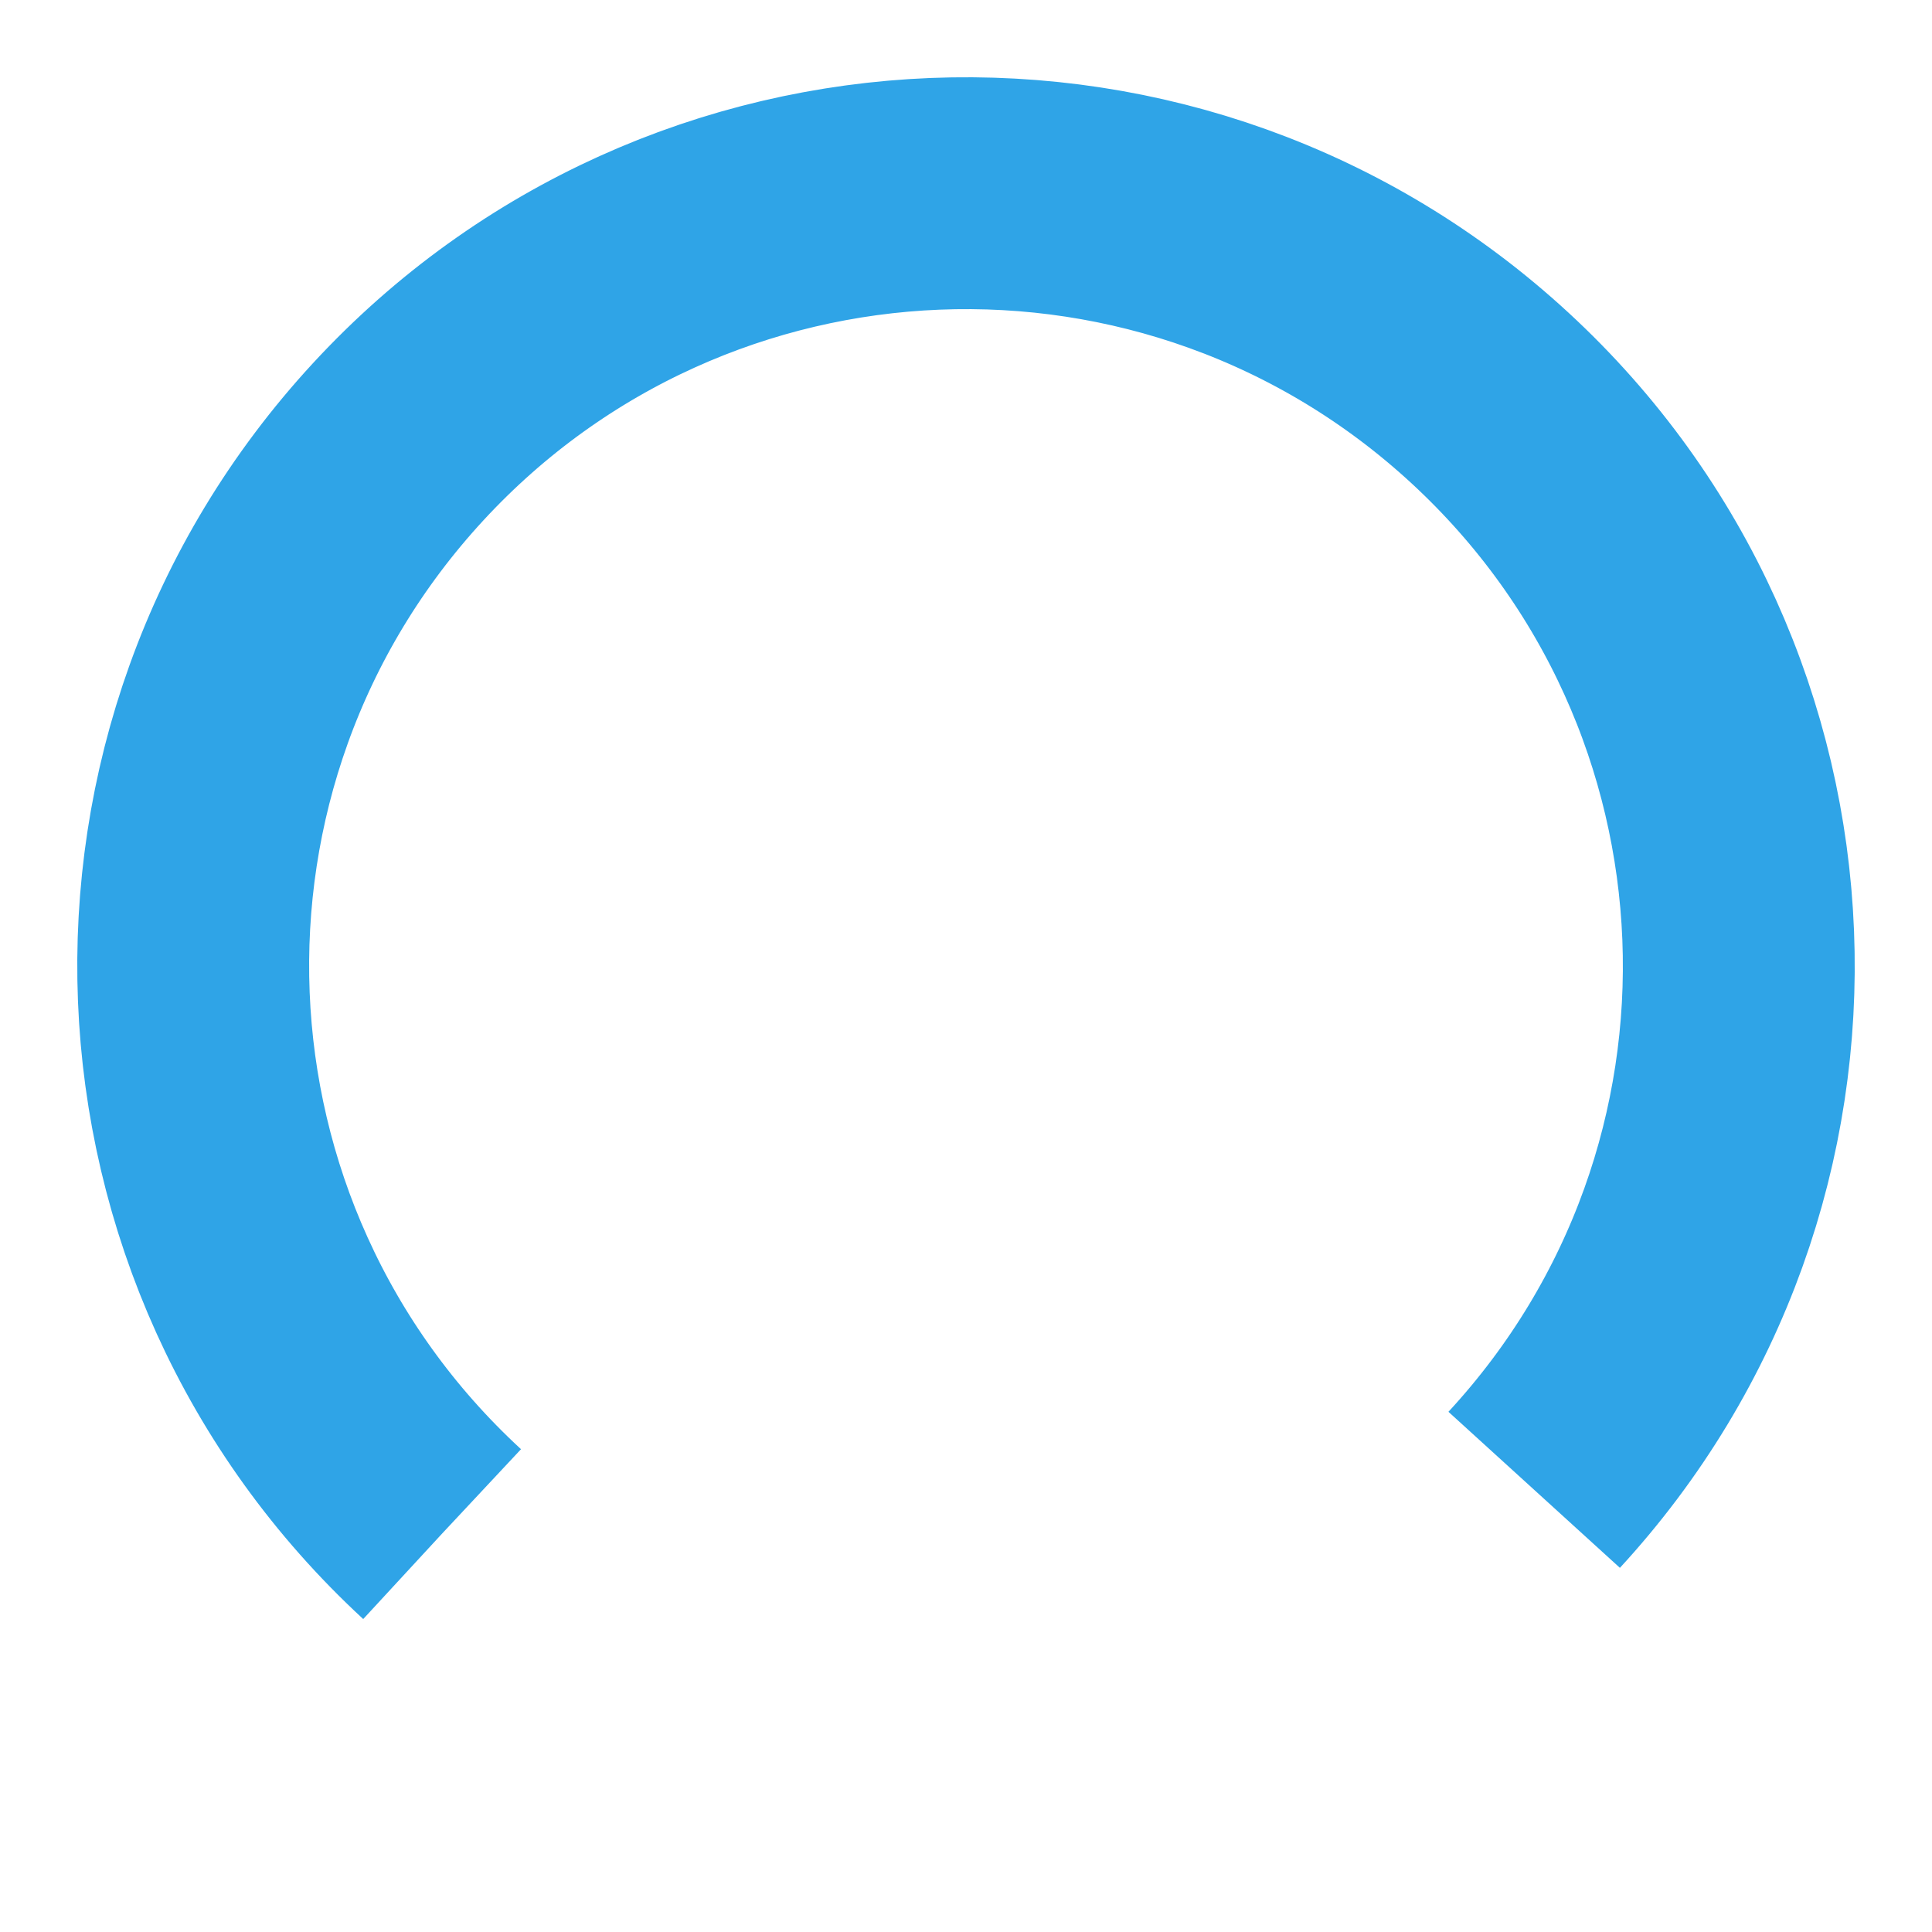
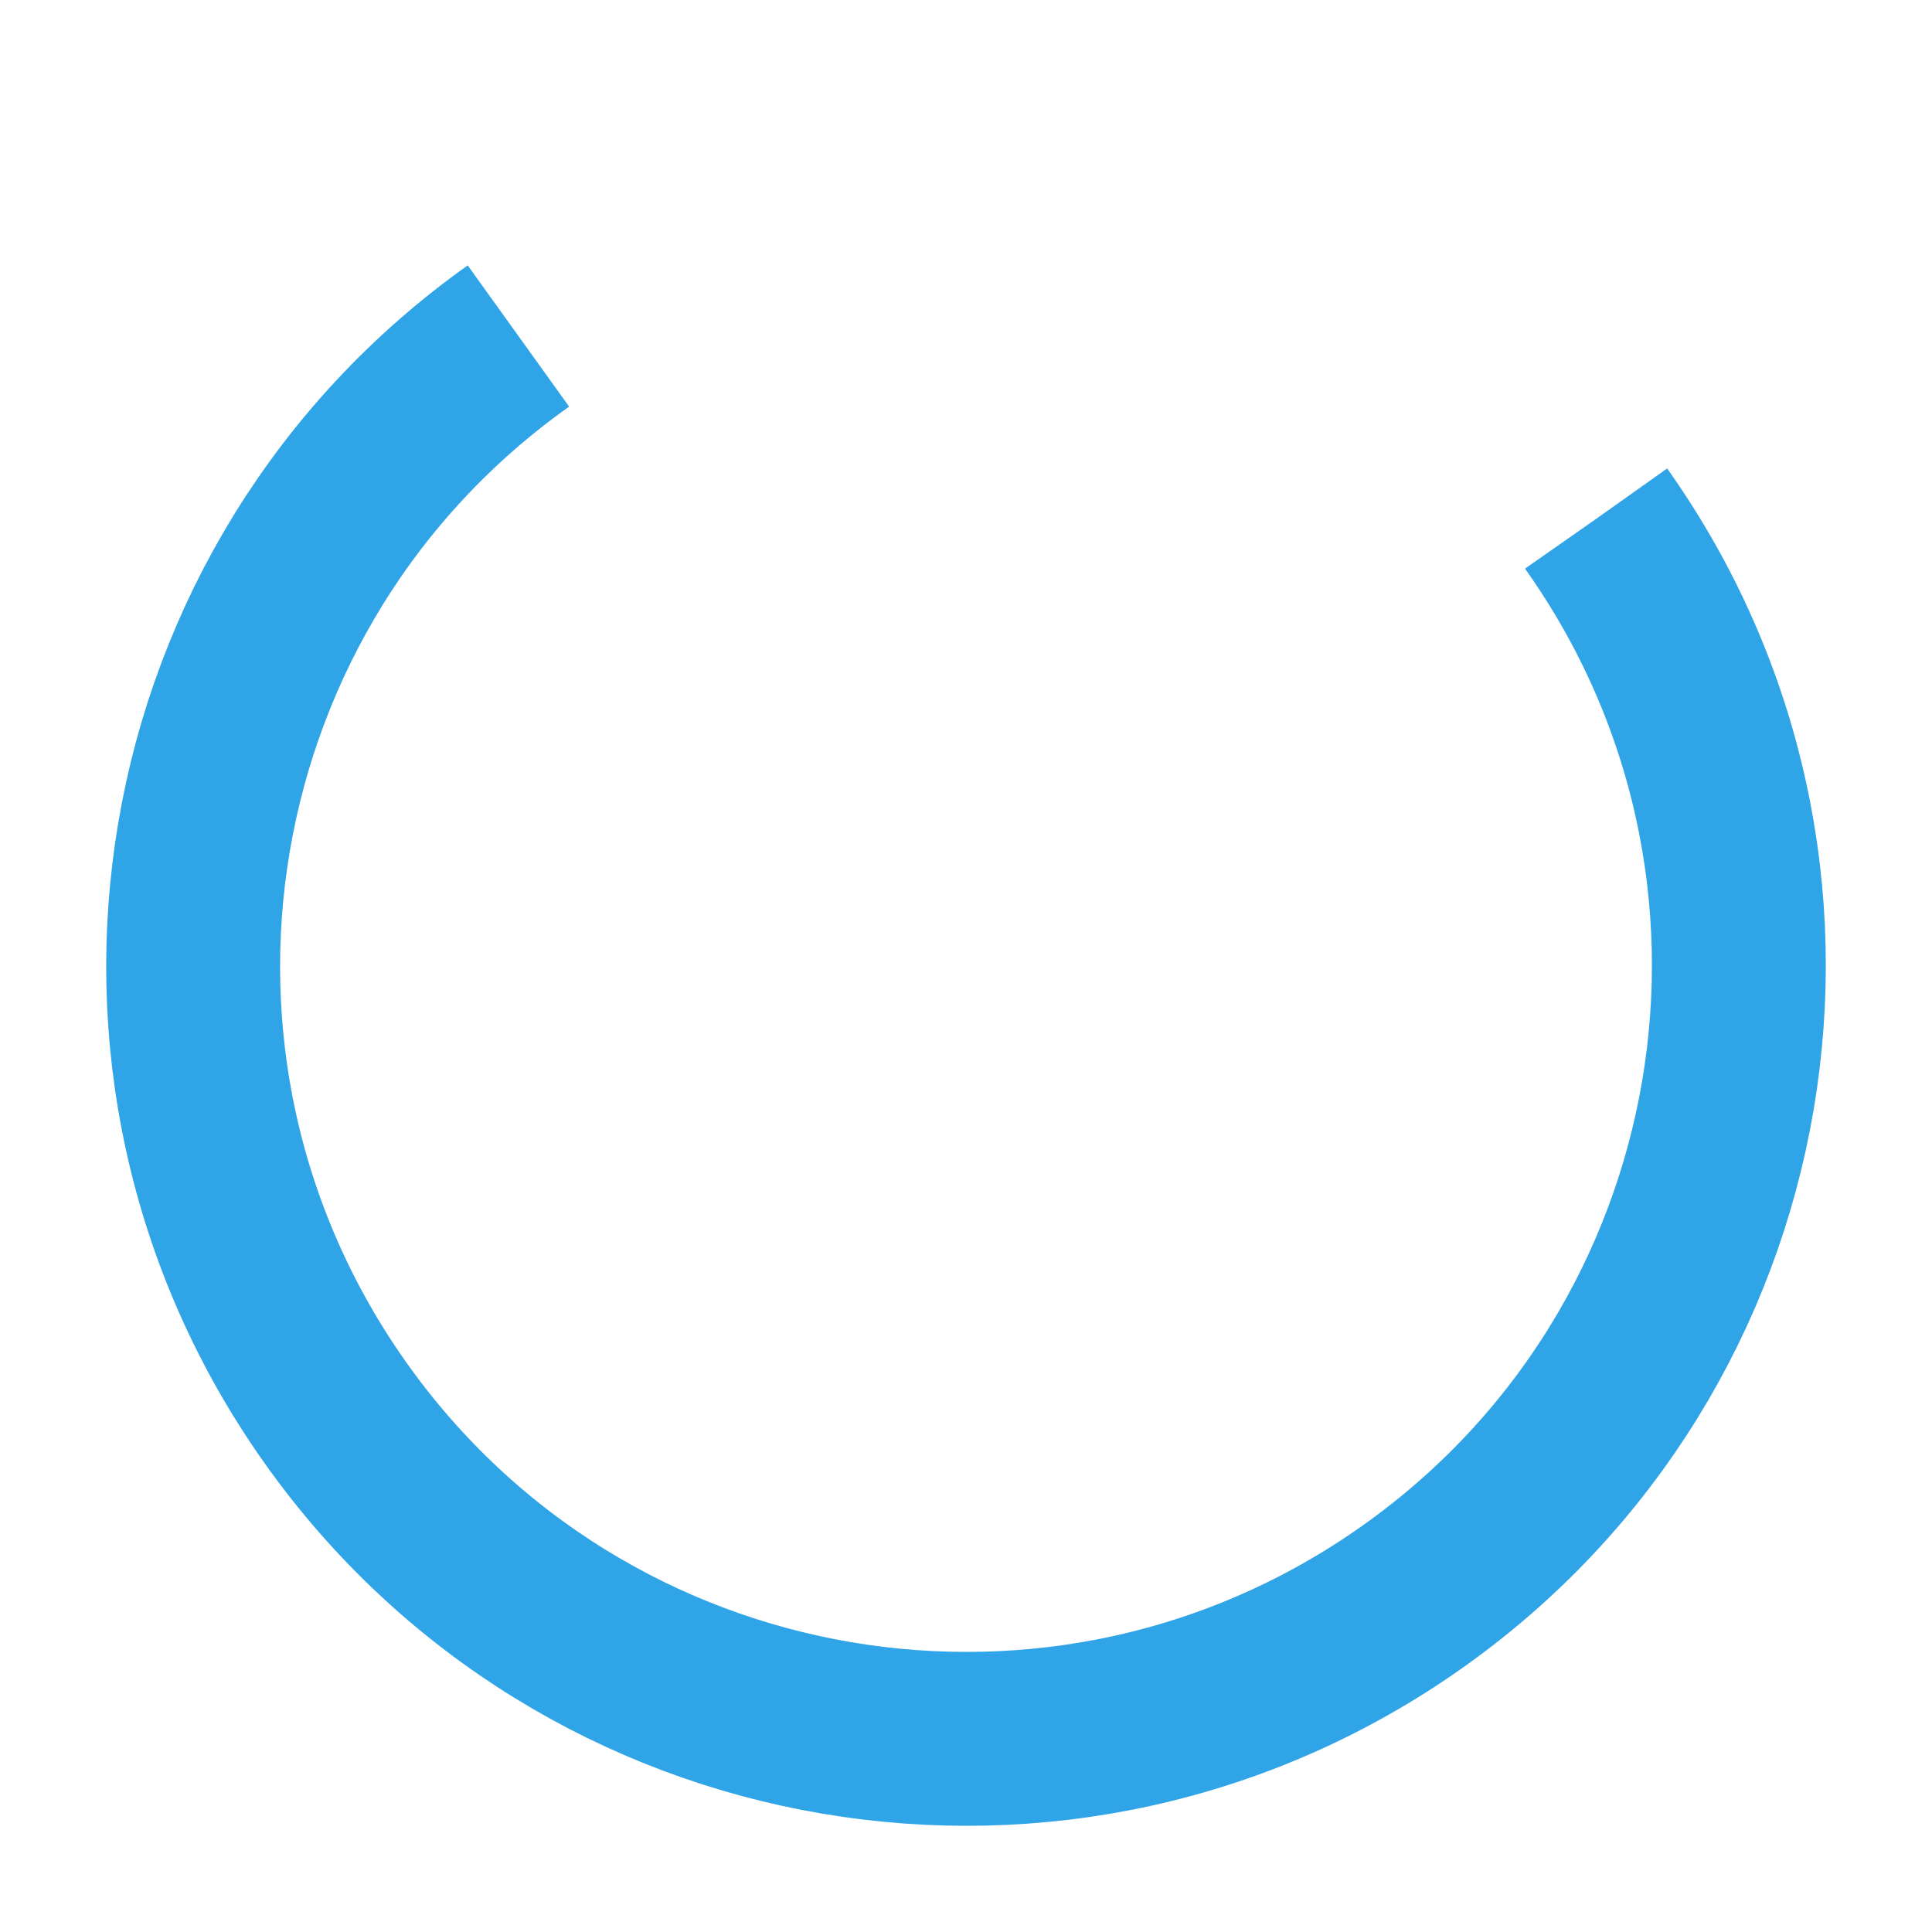
- <svg xmlns="http://www.w3.org/2000/svg" width="24px" height="24px" viewBox="0 0 100 100" preserveAspectRatio="xMidYMid" class="lds-rolling" style="background: none;">
-   <circle cx="50" cy="50" fill="none" ng-attr-stroke="{{config.color}}" ng-attr-stroke-width="{{config.width}}" ng-attr-r="{{config.radius}}" ng-attr-stroke-dasharray="{{config.dasharray}}" stroke="#2fa4e7" stroke-width="12" r="40" stroke-dasharray="188.496 64.832" transform="rotate(132.708 50 50)">
-     <animateTransform attributeName="transform" type="rotate" calcMode="linear" values="0 50 50;360 50 50" keyTimes="0;1" dur="1.4s" begin="0s" repeatCount="indefinite" />
+ <svg xmlns="http://www.w3.org/2000/svg" width="60px" height="60px" viewBox="0 0 100 100" preserveAspectRatio="xMidYMid" class="lds-rolling" style="background: none;">
+   <circle cx="50" cy="50" fill="none" ng-attr-stroke="{{config.color}}" ng-attr-stroke-width="{{config.width}}" ng-attr-r="{{config.radius}}" ng-attr-stroke-dasharray="{{config.dasharray}}" stroke="#2fa4e7" stroke-width="9" r="40" stroke-dasharray="188.496 64.832" transform="rotate(324.641 50 50)">
+     <animateTransform attributeName="transform" type="rotate" calcMode="linear" values="0 50 50;360 50 50" keyTimes="0;1" dur="1.2s" begin="0s" repeatCount="indefinite" />
  </circle>
</svg>
